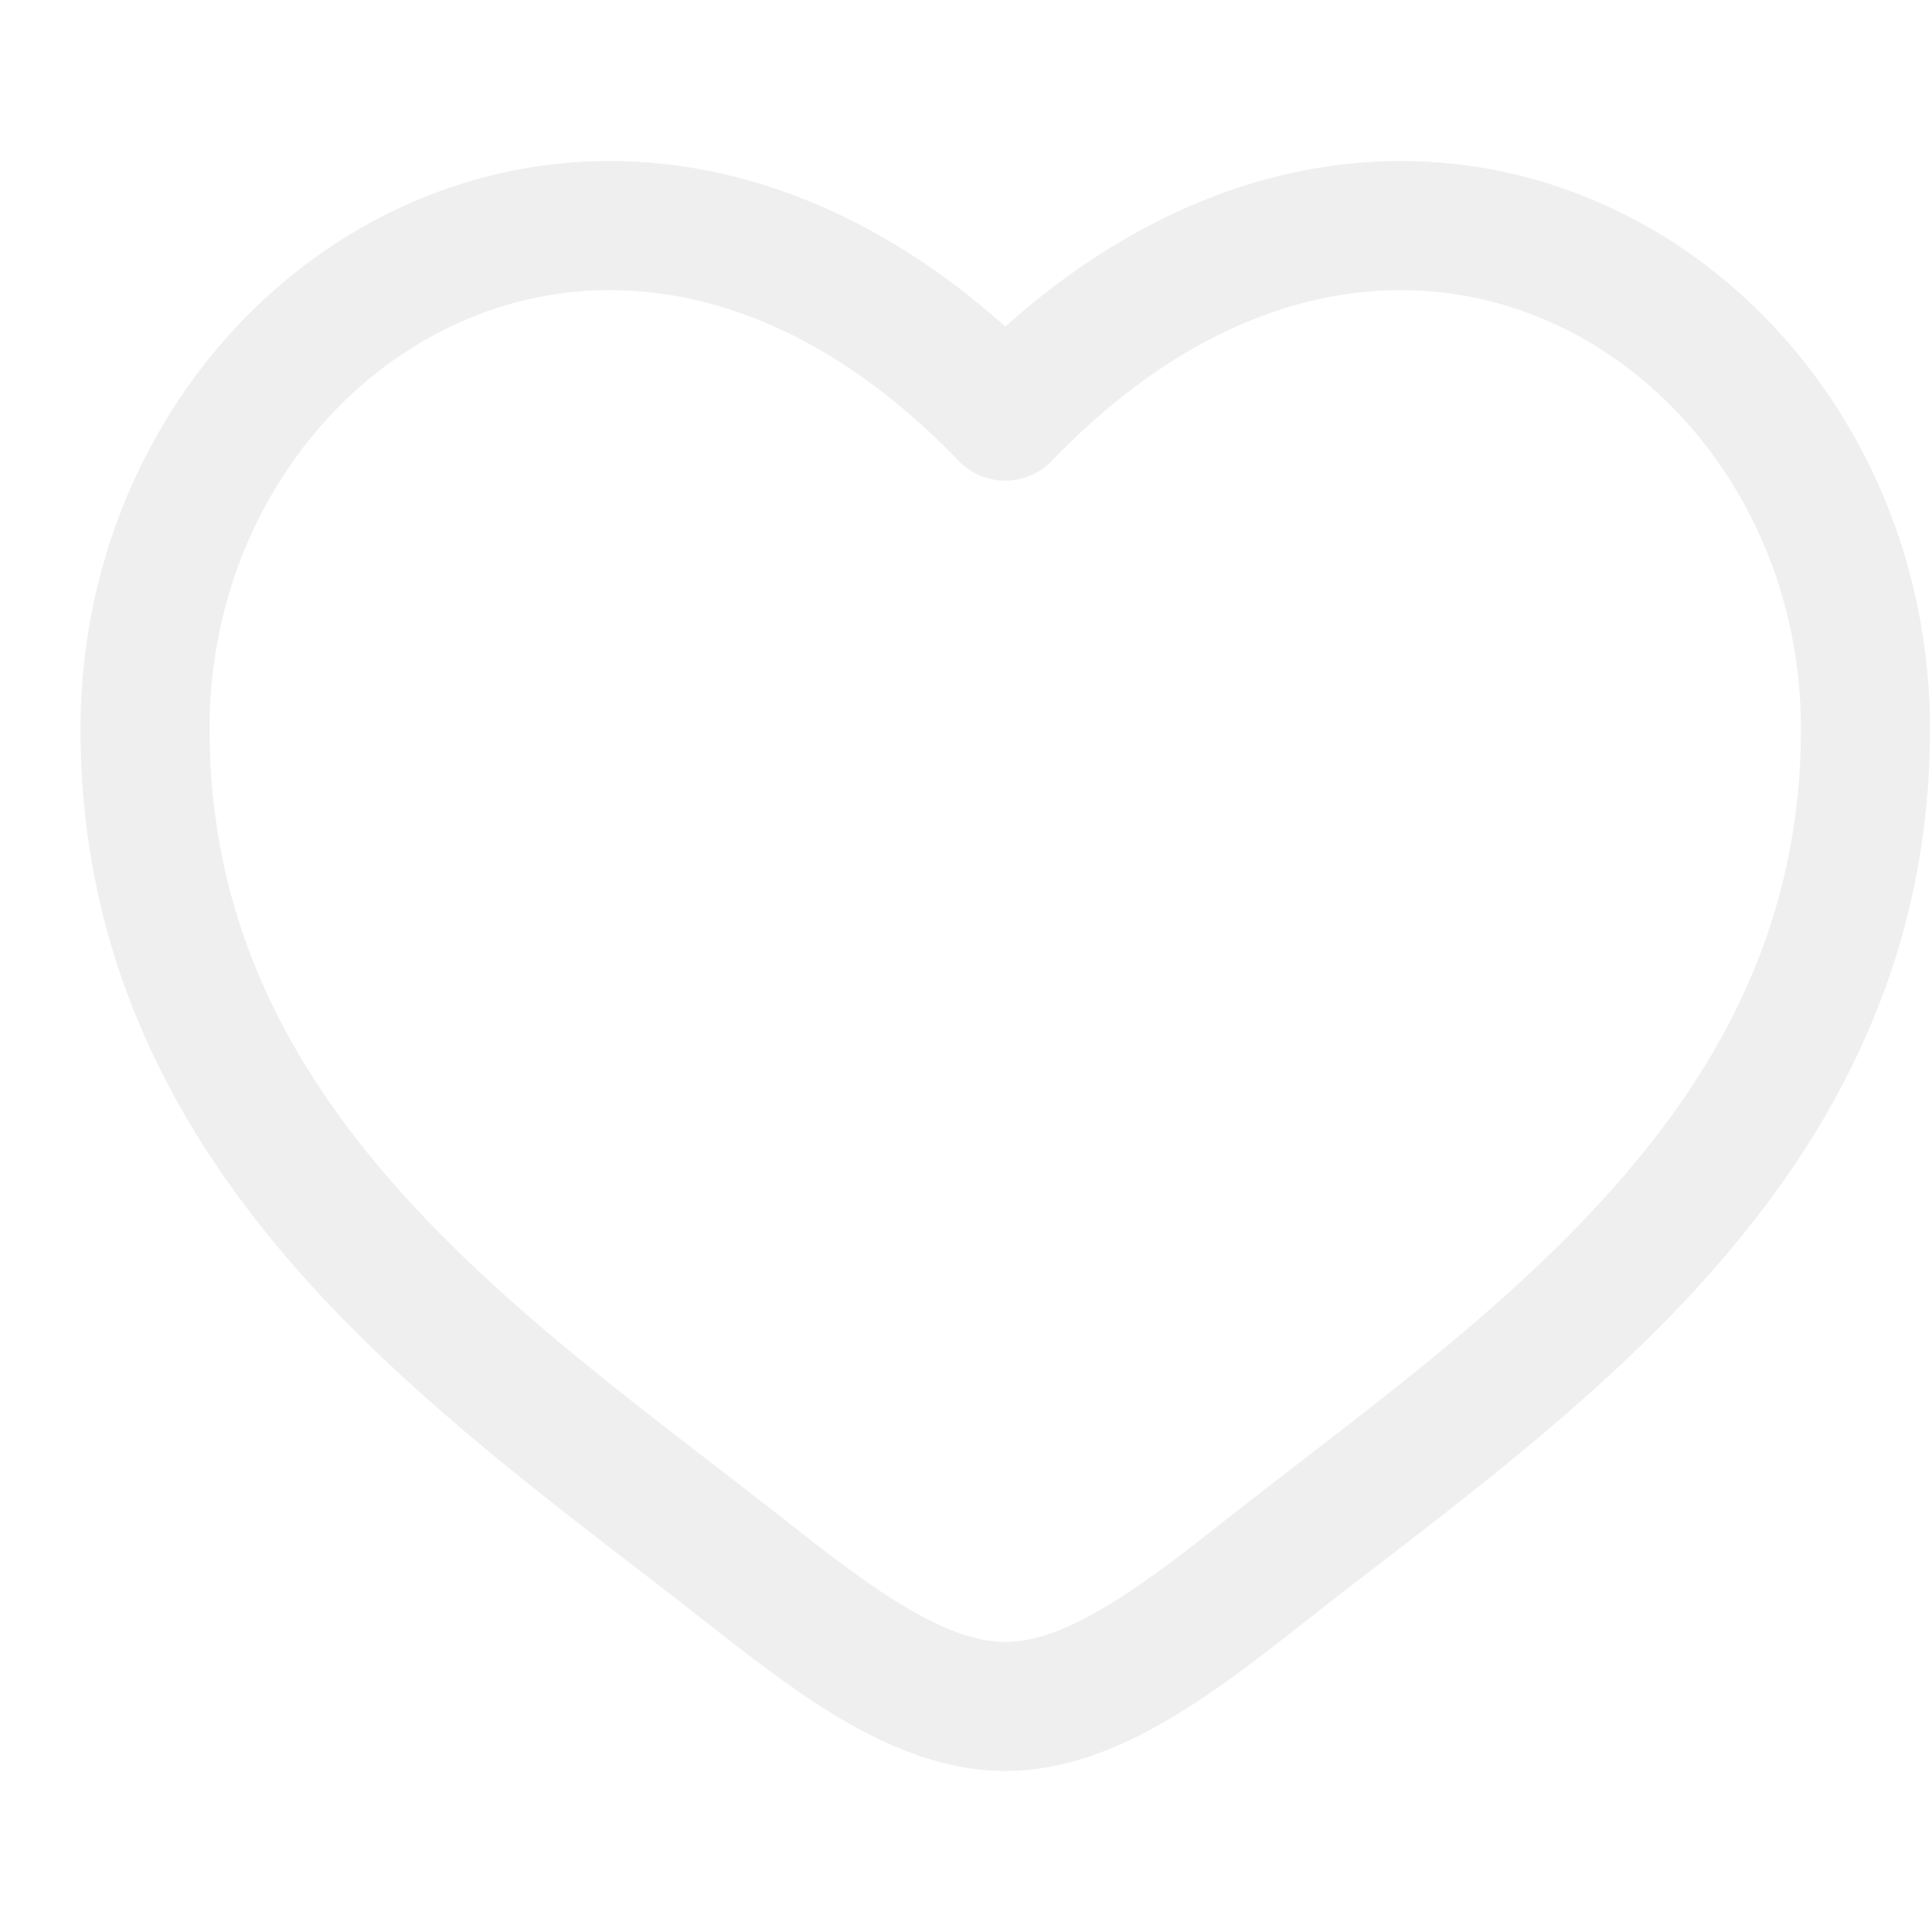
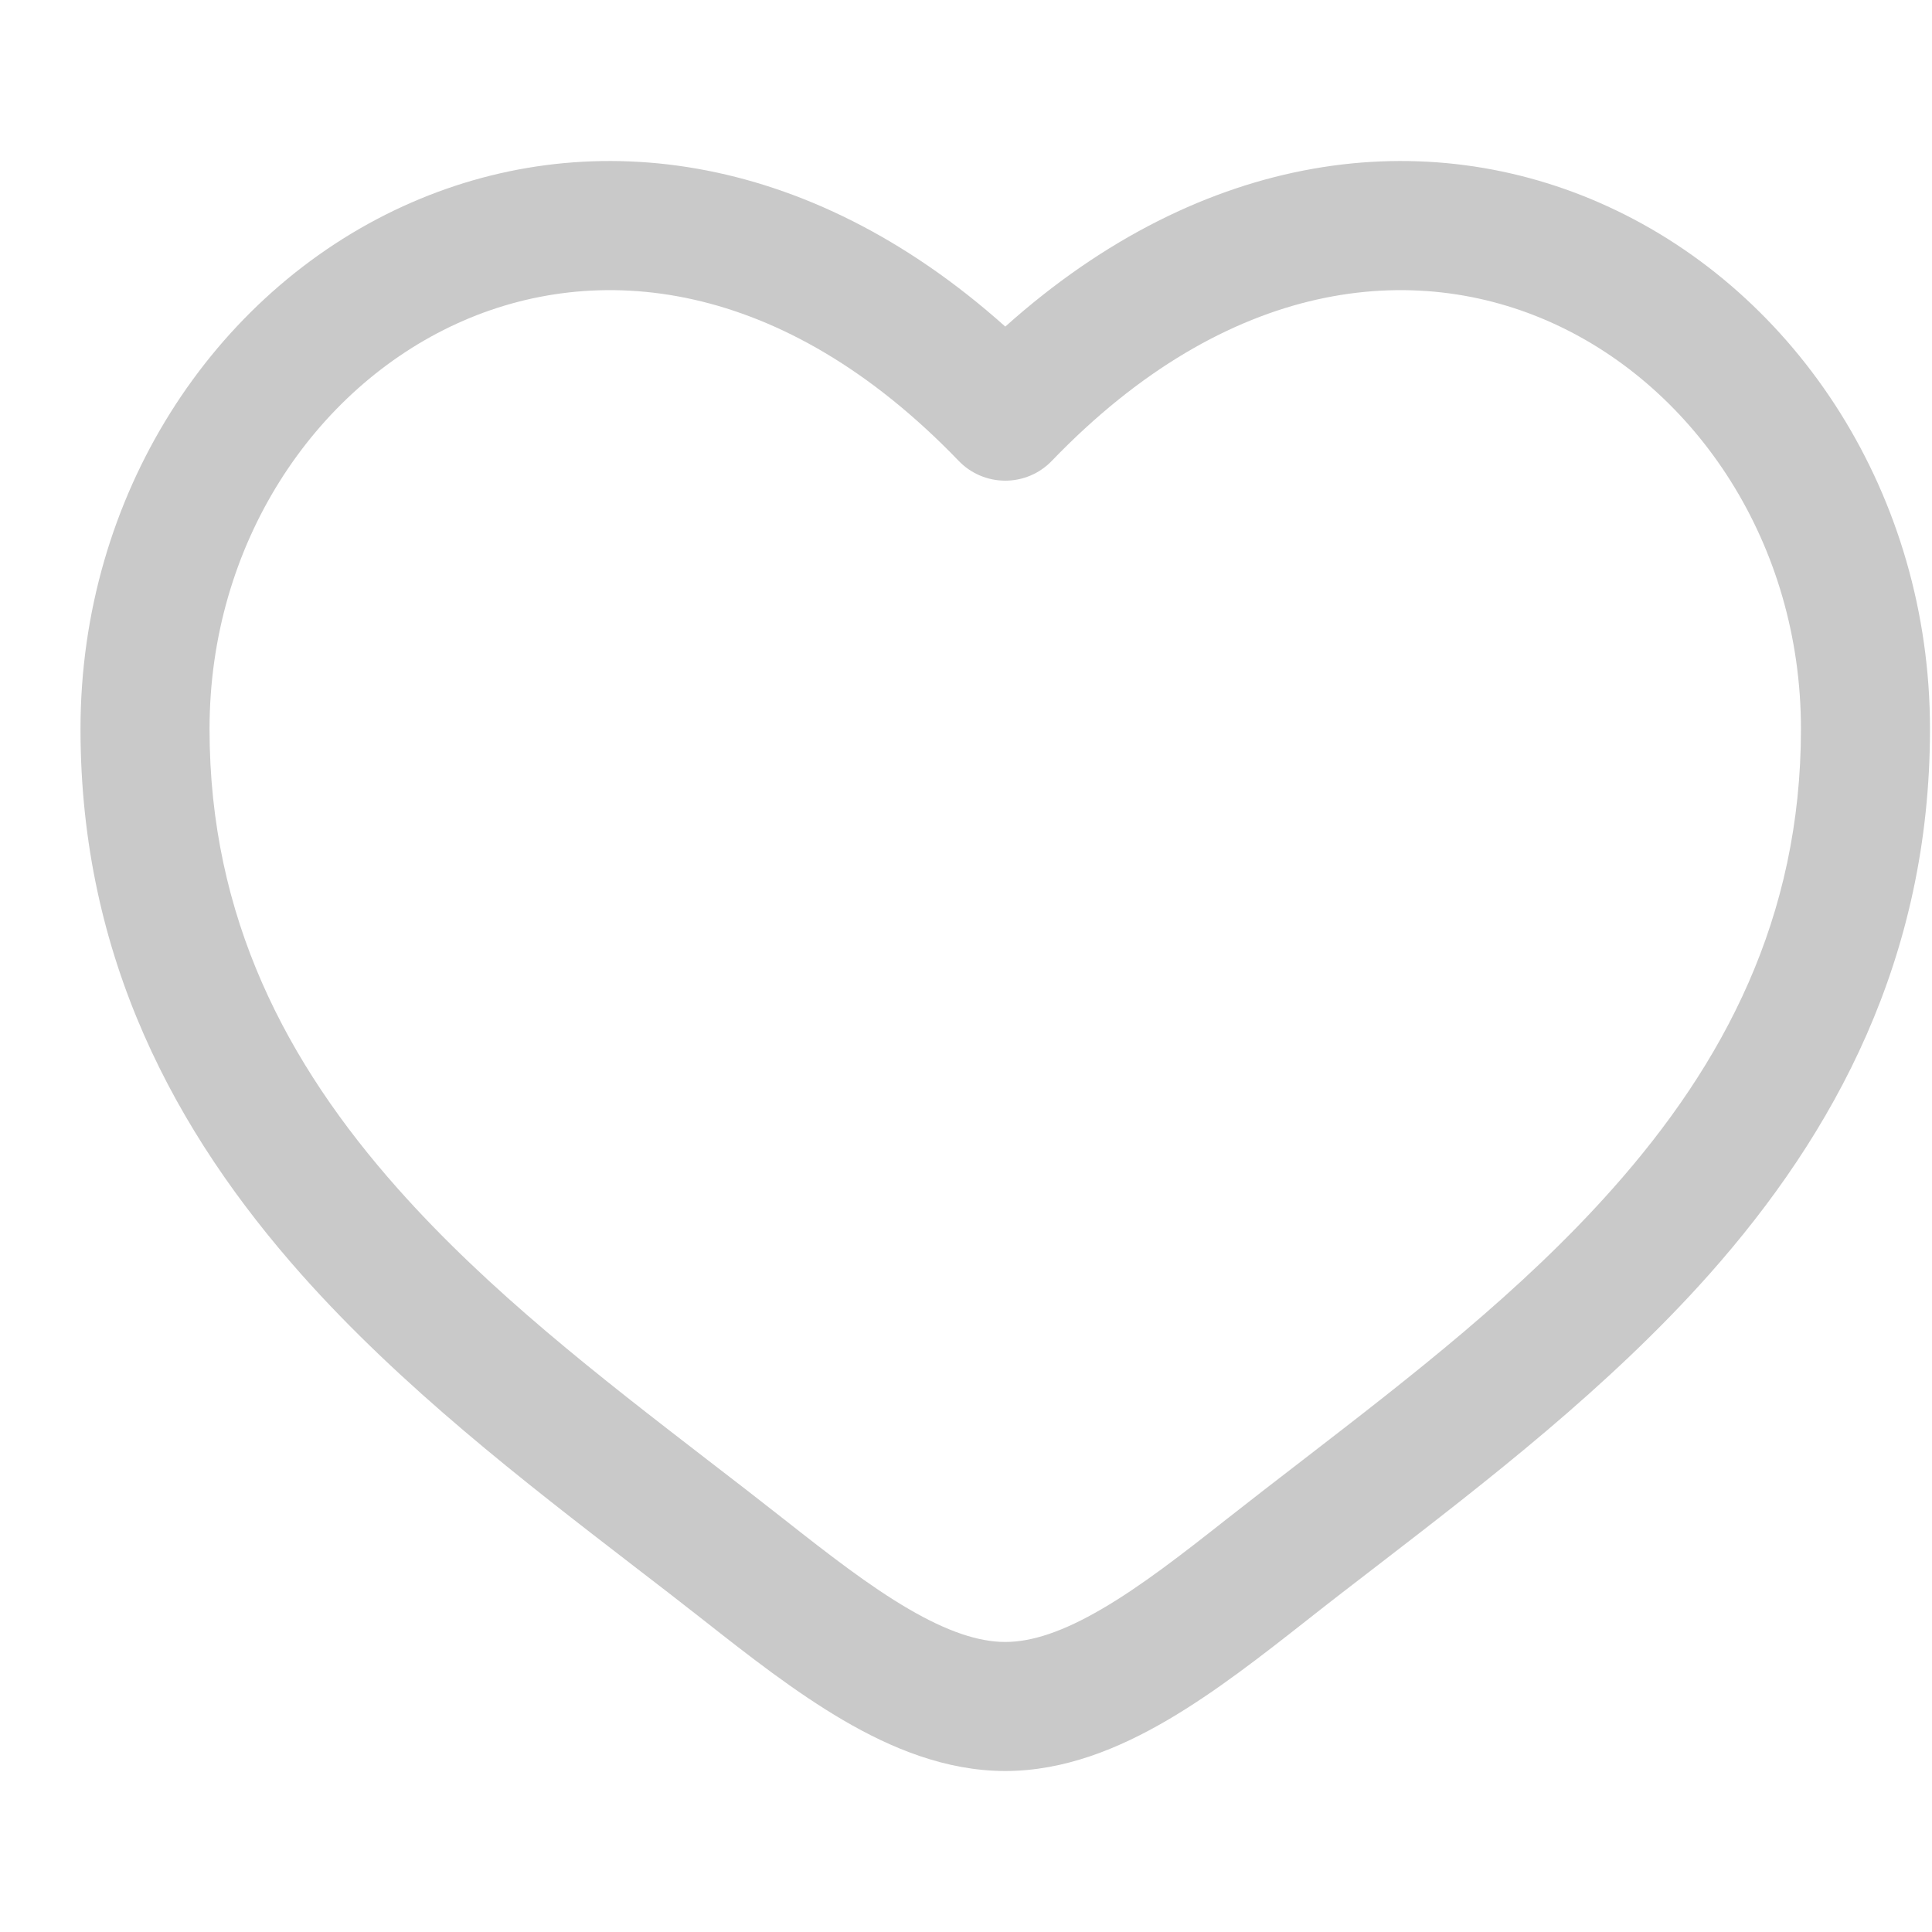
<svg xmlns="http://www.w3.org/2000/svg" width="24" height="24" viewBox="0 0 24 24" fill="none">
-   <path fill-rule="evenodd" clip-rule="evenodd" d="M5.675 4.02C3.902 4.83 2.603 6.757 2.603 9.056C2.603 11.404 3.564 13.214 4.941 14.765C6.077 16.044 7.451 17.103 8.791 18.137C9.11 18.382 9.426 18.626 9.737 18.871C10.299 19.314 10.801 19.703 11.284 19.985C11.768 20.268 12.157 20.397 12.488 20.397C12.819 20.397 13.208 20.268 13.691 19.985C14.175 19.703 14.676 19.314 15.238 18.871C15.549 18.626 15.866 18.382 16.184 18.137C17.524 17.103 18.899 16.044 20.034 14.765C21.412 13.214 22.372 11.404 22.372 9.056C22.372 6.757 21.074 4.83 19.301 4.02C17.578 3.232 15.264 3.441 13.065 5.726C12.914 5.883 12.706 5.971 12.488 5.971C12.27 5.971 12.061 5.883 11.91 5.726C9.711 3.441 7.397 3.232 5.675 4.02ZM12.488 4.057C10.017 1.846 7.25 1.537 5.008 2.562C2.64 3.644 1 6.158 1 9.056C1 11.904 2.187 14.077 3.743 15.83C4.989 17.233 6.514 18.407 7.861 19.445C8.167 19.68 8.463 19.908 8.745 20.13C9.292 20.561 9.88 21.021 10.475 21.369C11.07 21.717 11.75 22 12.488 22C13.225 22 13.905 21.717 14.5 21.369C15.096 21.021 15.683 20.561 16.231 20.13C16.512 19.908 16.808 19.68 17.114 19.445C18.461 18.407 19.986 17.233 21.233 15.83C22.789 14.077 23.975 11.904 23.975 9.056C23.975 6.158 22.335 3.644 19.967 2.562C17.725 1.537 14.958 1.846 12.488 4.057Z" fill="#EFEFEF" />
+   <path fill-rule="evenodd" clip-rule="evenodd" d="M5.675 4.02C3.902 4.83 2.603 6.757 2.603 9.056C2.603 11.404 3.564 13.214 4.941 14.765C6.077 16.044 7.451 17.103 8.791 18.137C9.11 18.382 9.426 18.626 9.737 18.871C10.299 19.314 10.801 19.703 11.284 19.985C11.768 20.268 12.157 20.397 12.488 20.397C12.819 20.397 13.208 20.268 13.691 19.985C14.175 19.703 14.676 19.314 15.238 18.871C15.549 18.626 15.866 18.382 16.184 18.137C17.524 17.103 18.899 16.044 20.034 14.765C21.412 13.214 22.372 11.404 22.372 9.056C22.372 6.757 21.074 4.83 19.301 4.02C17.578 3.232 15.264 3.441 13.065 5.726C12.914 5.883 12.706 5.971 12.488 5.971C12.27 5.971 12.061 5.883 11.91 5.726C9.711 3.441 7.397 3.232 5.675 4.02ZM12.488 4.057C10.017 1.846 7.25 1.537 5.008 2.562C2.64 3.644 1 6.158 1 9.056C1 11.904 2.187 14.077 3.743 15.83C4.989 17.233 6.514 18.407 7.861 19.445C8.167 19.68 8.463 19.908 8.745 20.13C9.292 20.561 9.88 21.021 10.475 21.369C11.07 21.717 11.75 22 12.488 22C13.225 22 13.905 21.717 14.5 21.369C15.096 21.021 15.683 20.561 16.231 20.13C16.512 19.908 16.808 19.68 17.114 19.445C18.461 18.407 19.986 17.233 21.233 15.83C22.789 14.077 23.975 11.904 23.975 9.056C23.975 6.158 22.335 3.644 19.967 2.562C17.725 1.537 14.958 1.846 12.488 4.057Z" fill="#C9C9C9" />
</svg>
